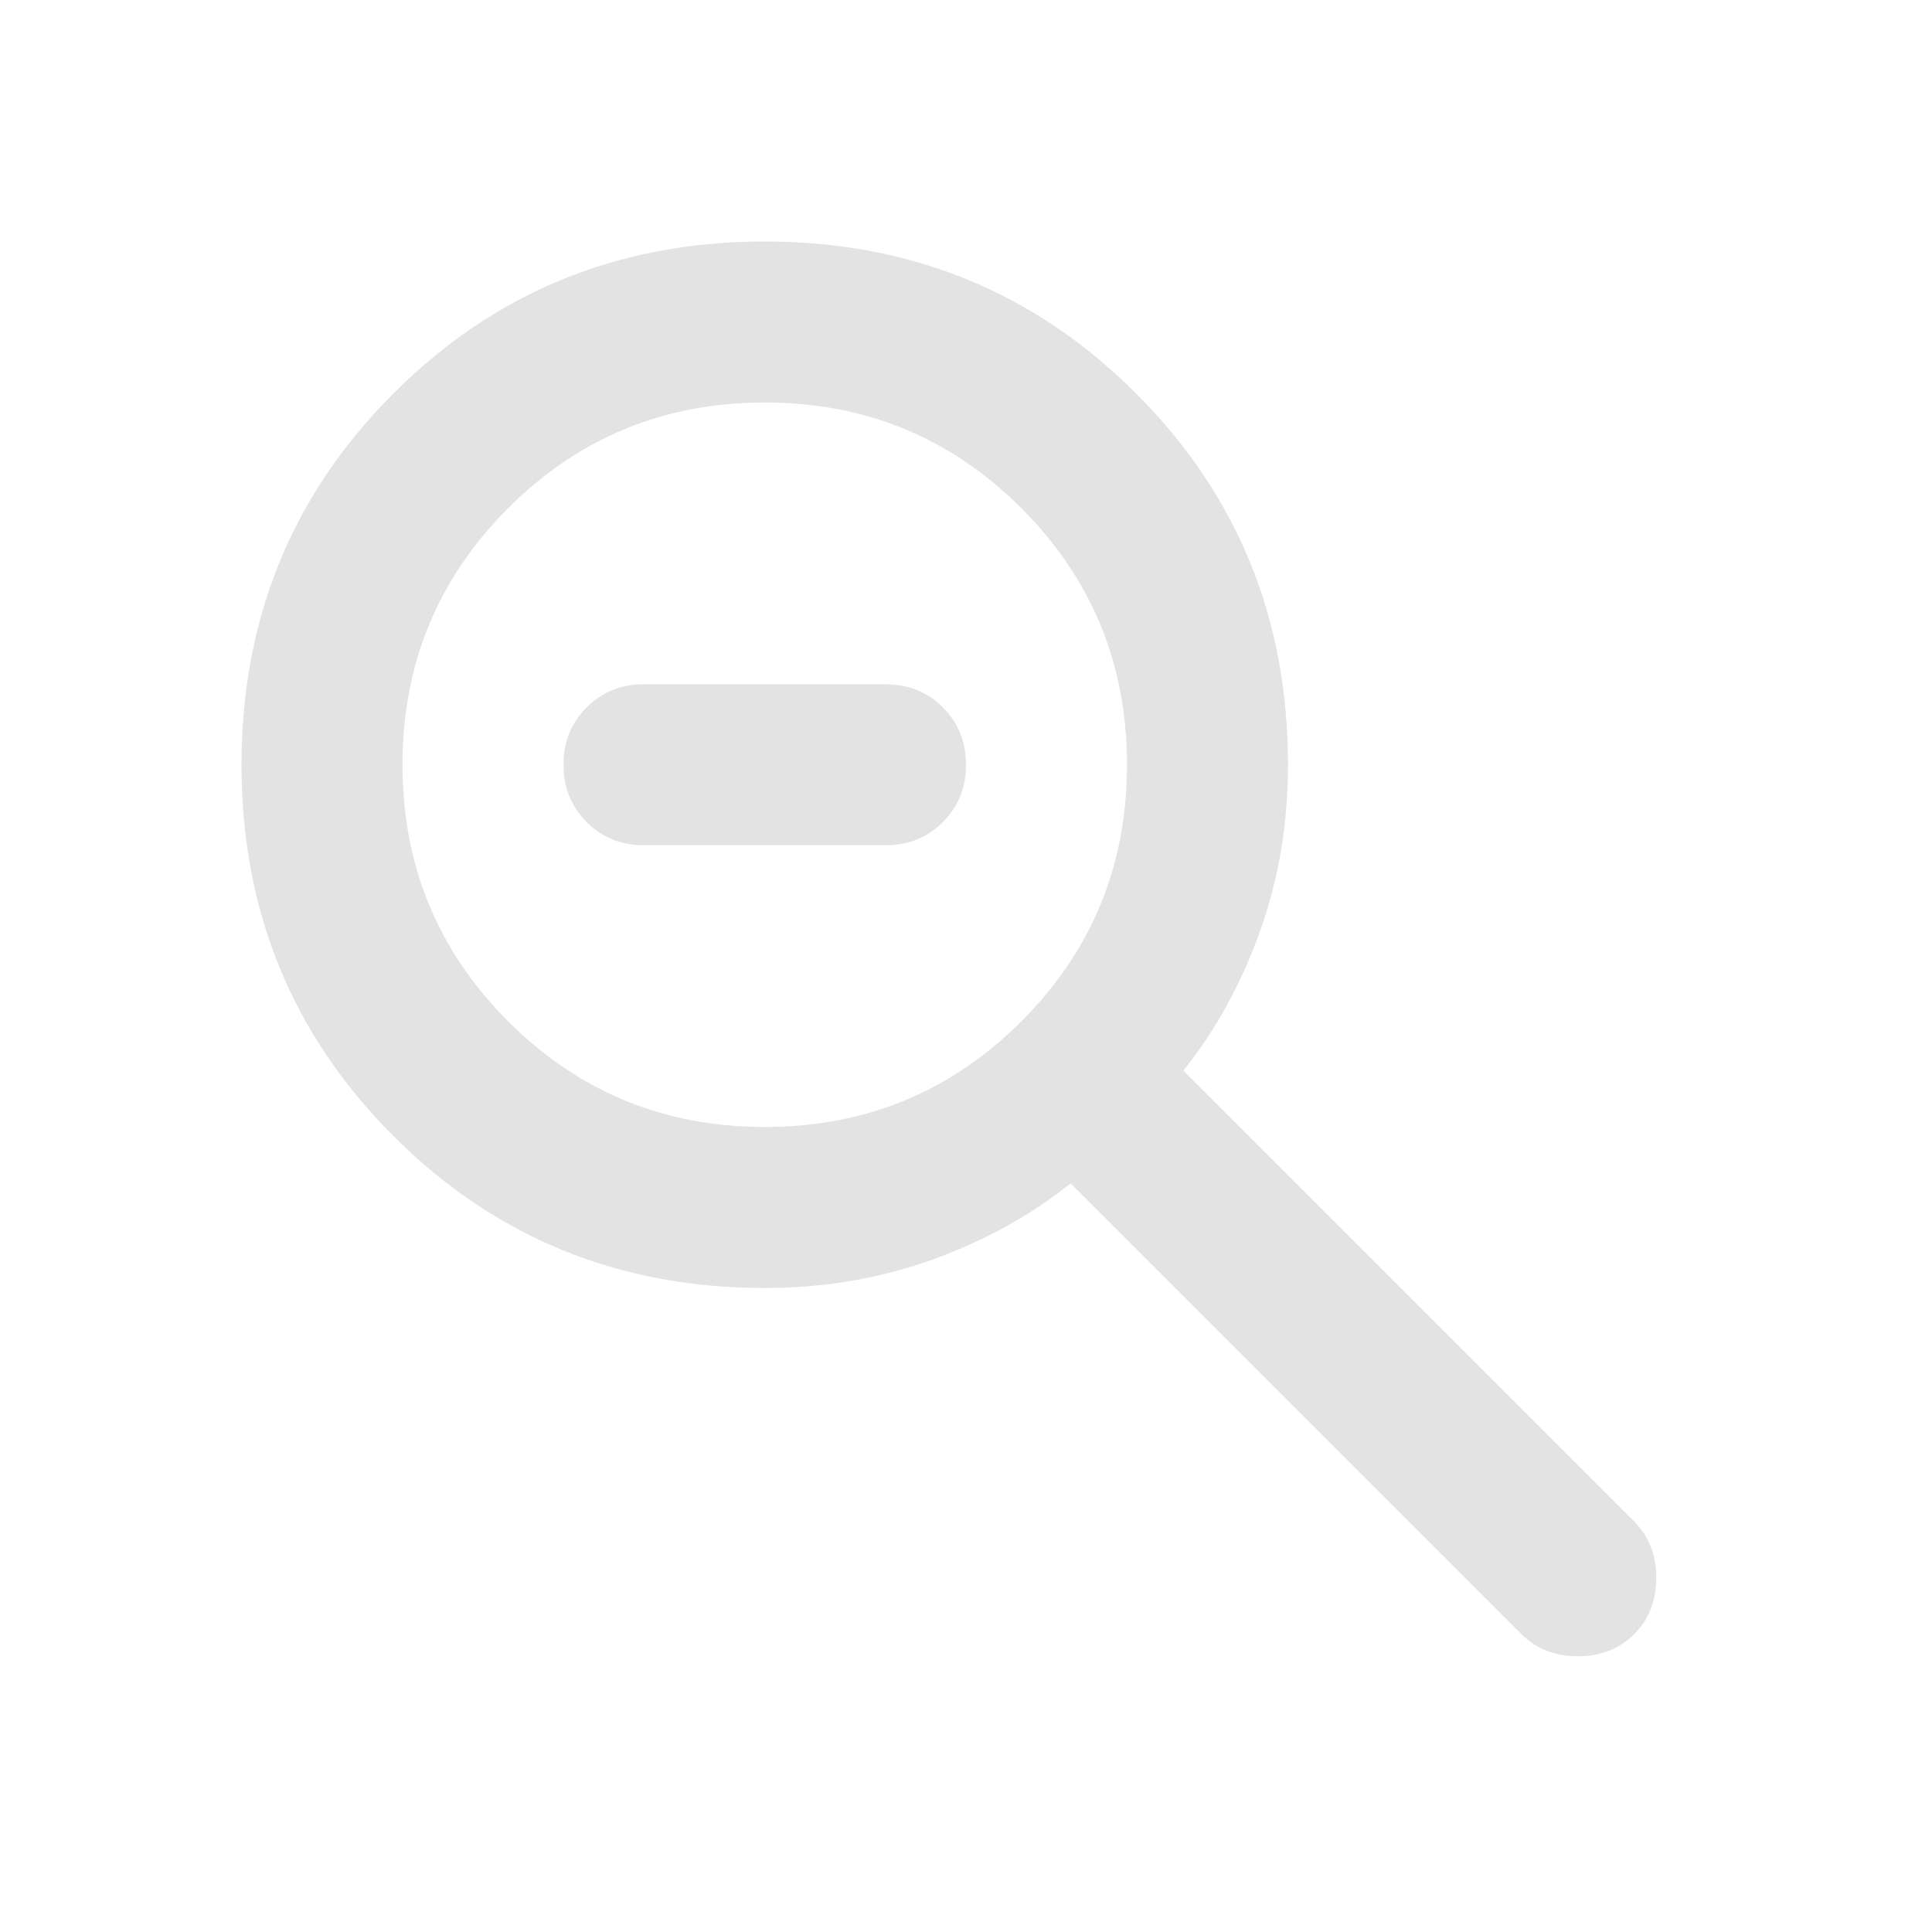
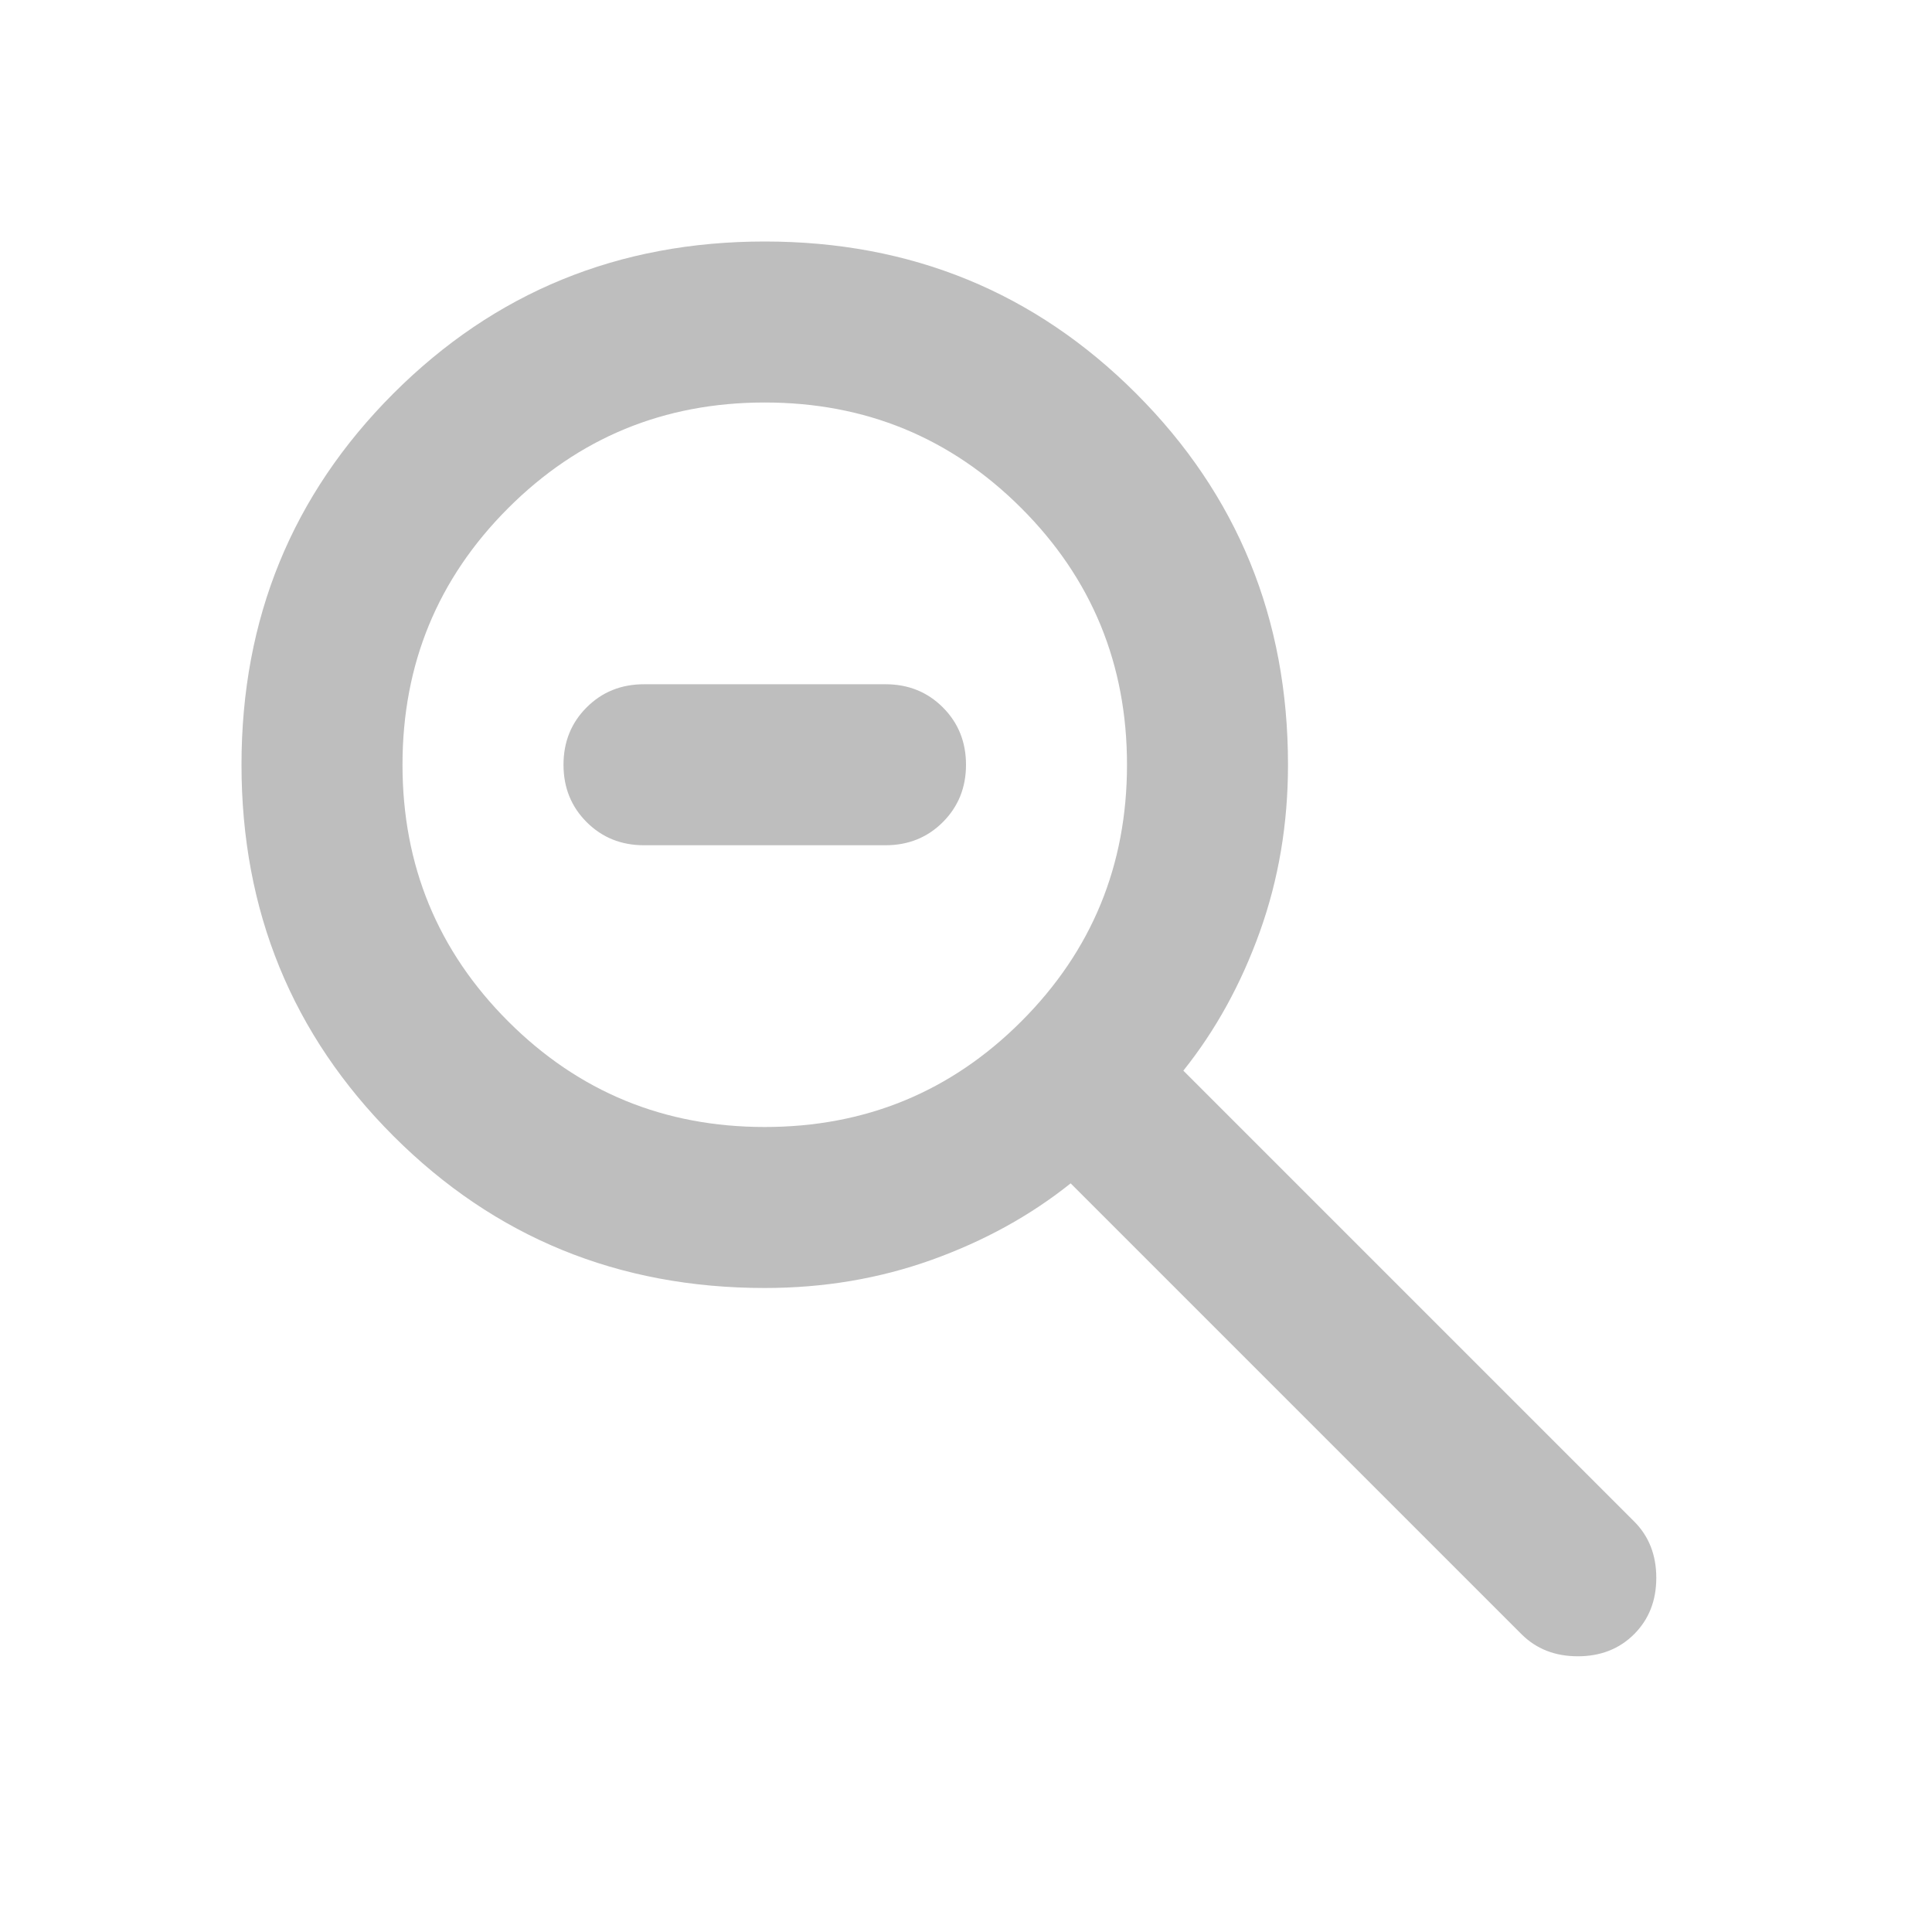
- <svg xmlns="http://www.w3.org/2000/svg" height="24px" viewBox="0 -960 960 960" width="24px" fill="#e3e3e3">
+ <svg xmlns="http://www.w3.org/2000/svg" height="24px" viewBox="0 -960 960 960" width="24px" fill="#bebebe">
  <path d="M320-540q-17 0-28.5-11.5T280-580q0-17 11.5-28.5T320-620h120q17 0 28.5 11.5T480-580q0 17-11.5 28.5T440-540H320Zm60 220q-109 0-184.5-75.5T120-580q0-109 75.5-184.5T380-840q109 0 184.5 75.5T640-580q0 44-14 83t-38 69l224 224q11 11 11 28t-11 28q-11 11-28 11t-28-11L532-372q-30 24-69 38t-83 14Zm0-80q75 0 127.5-52.5T560-580q0-75-52.5-127.5T380-760q-75 0-127.5 52.5T200-580q0 75 52.5 127.5T380-400Z" />
</svg>
